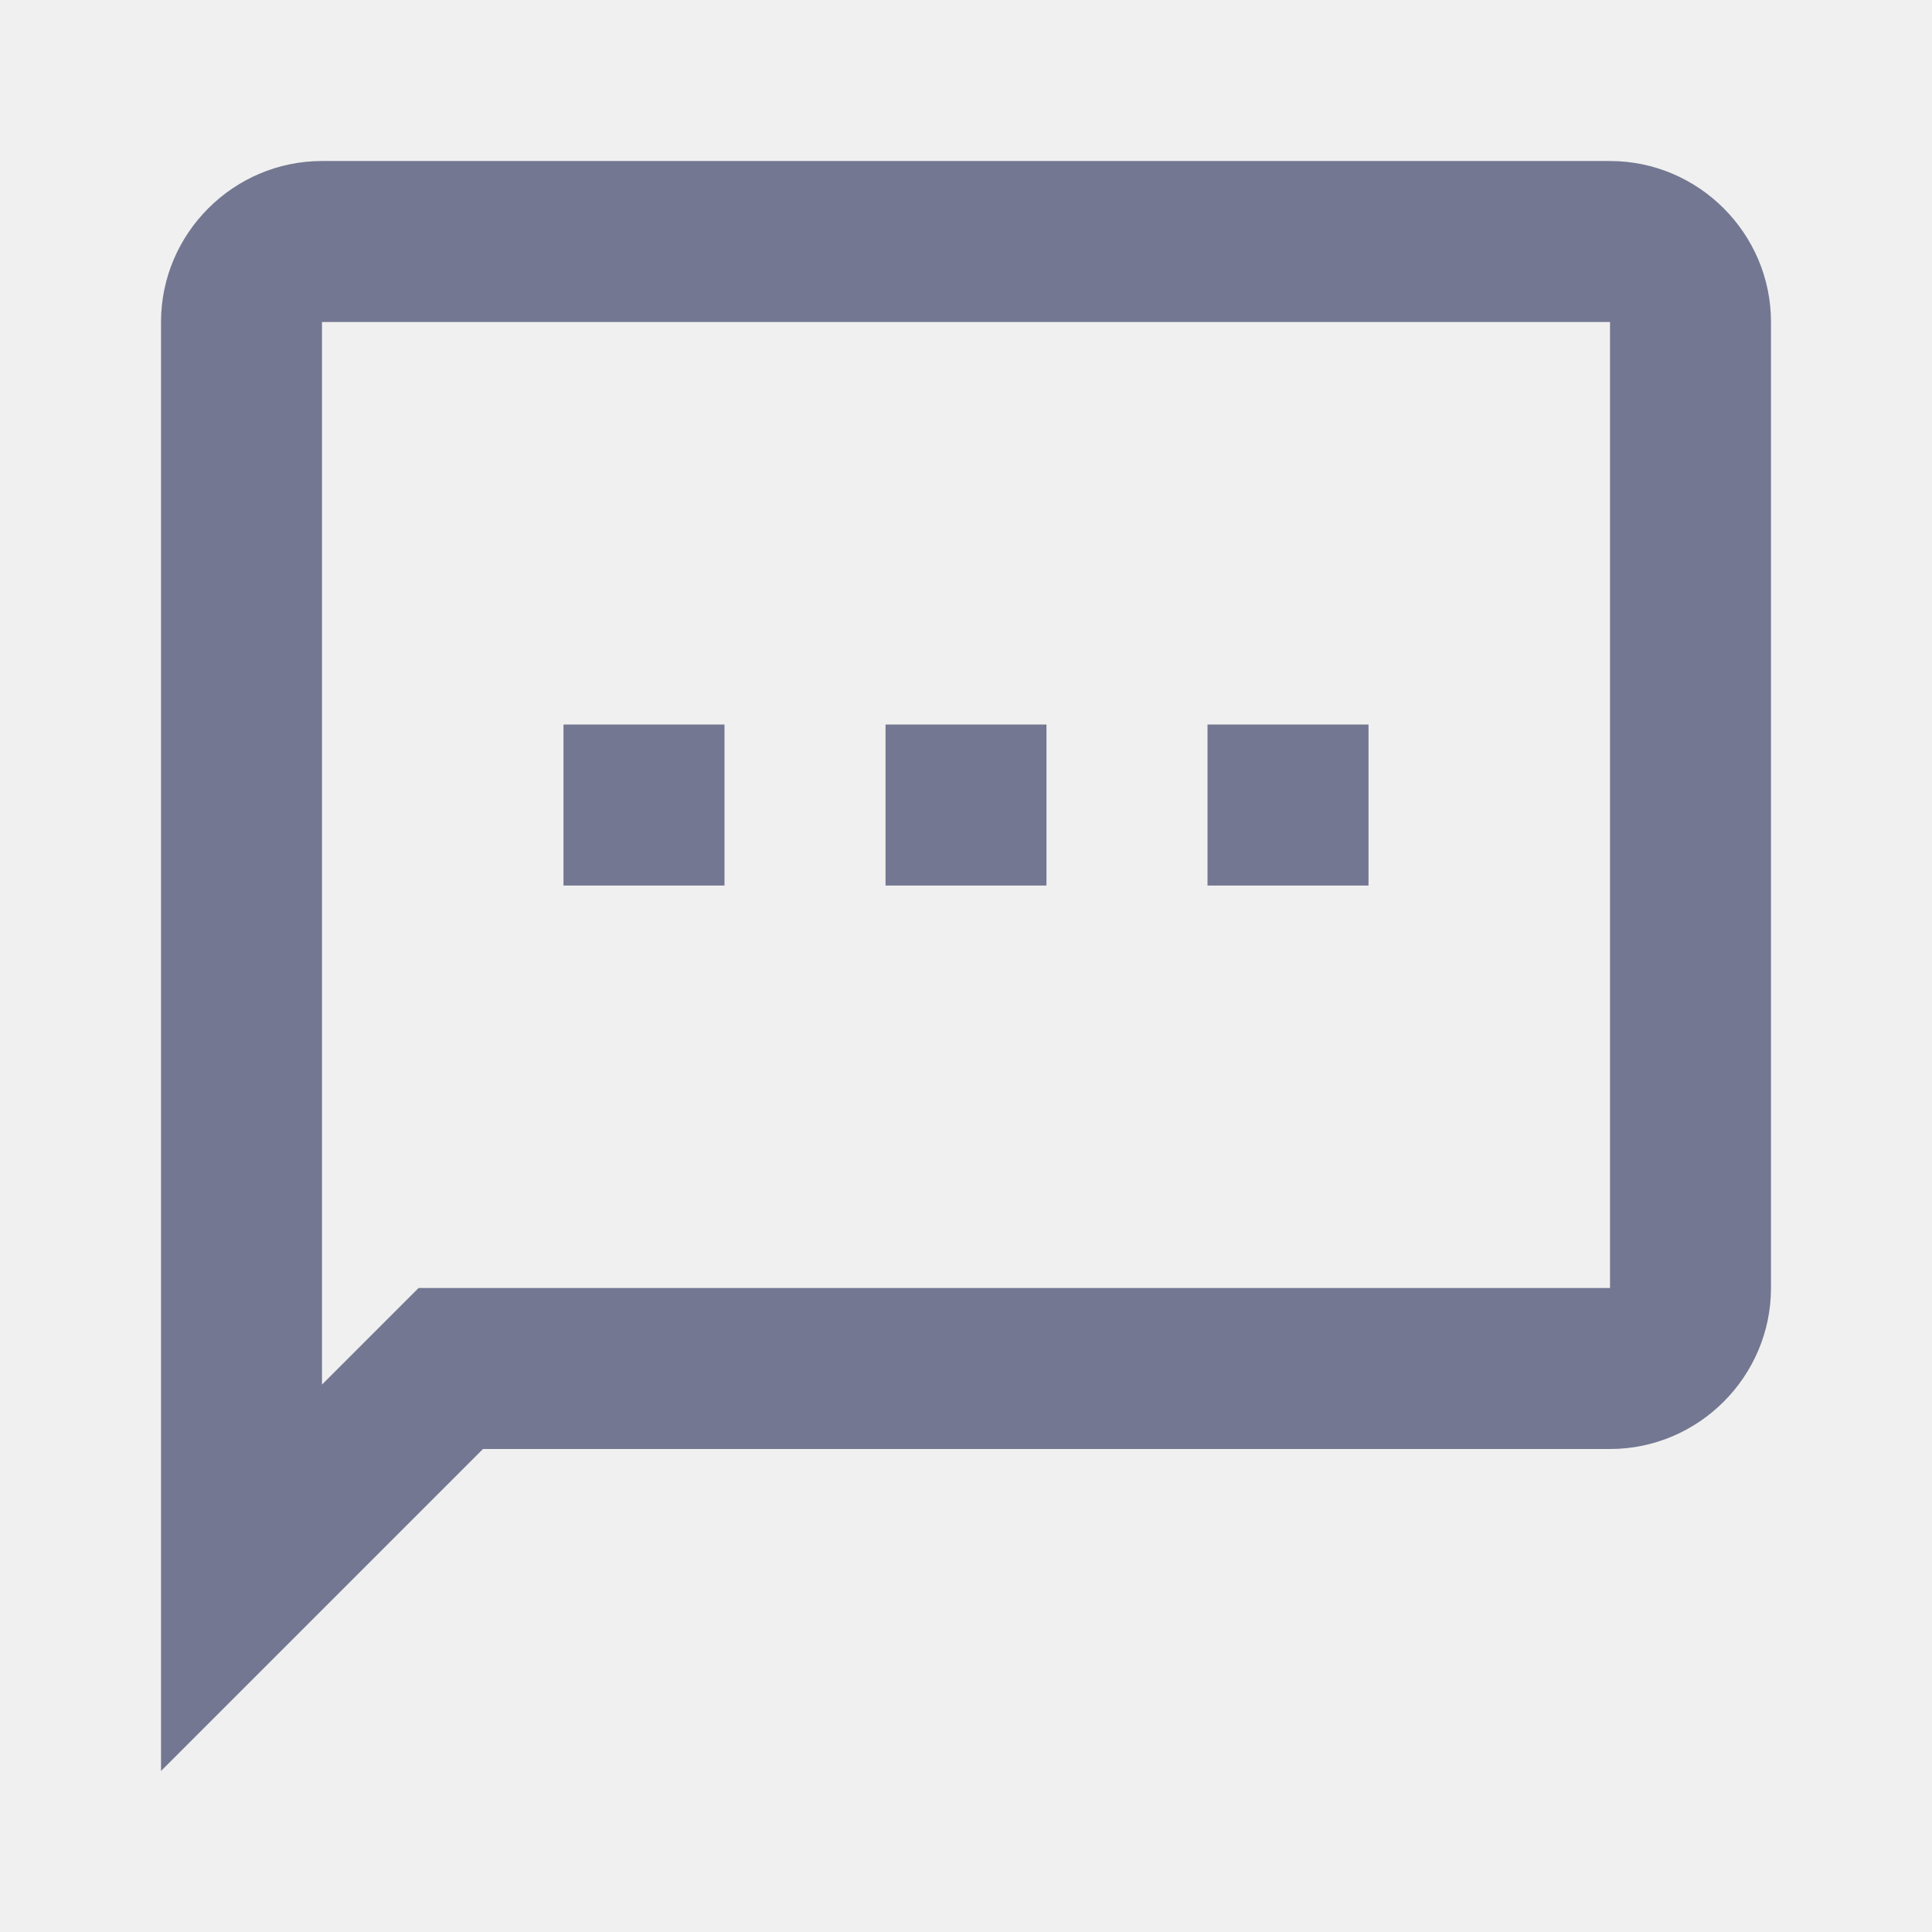
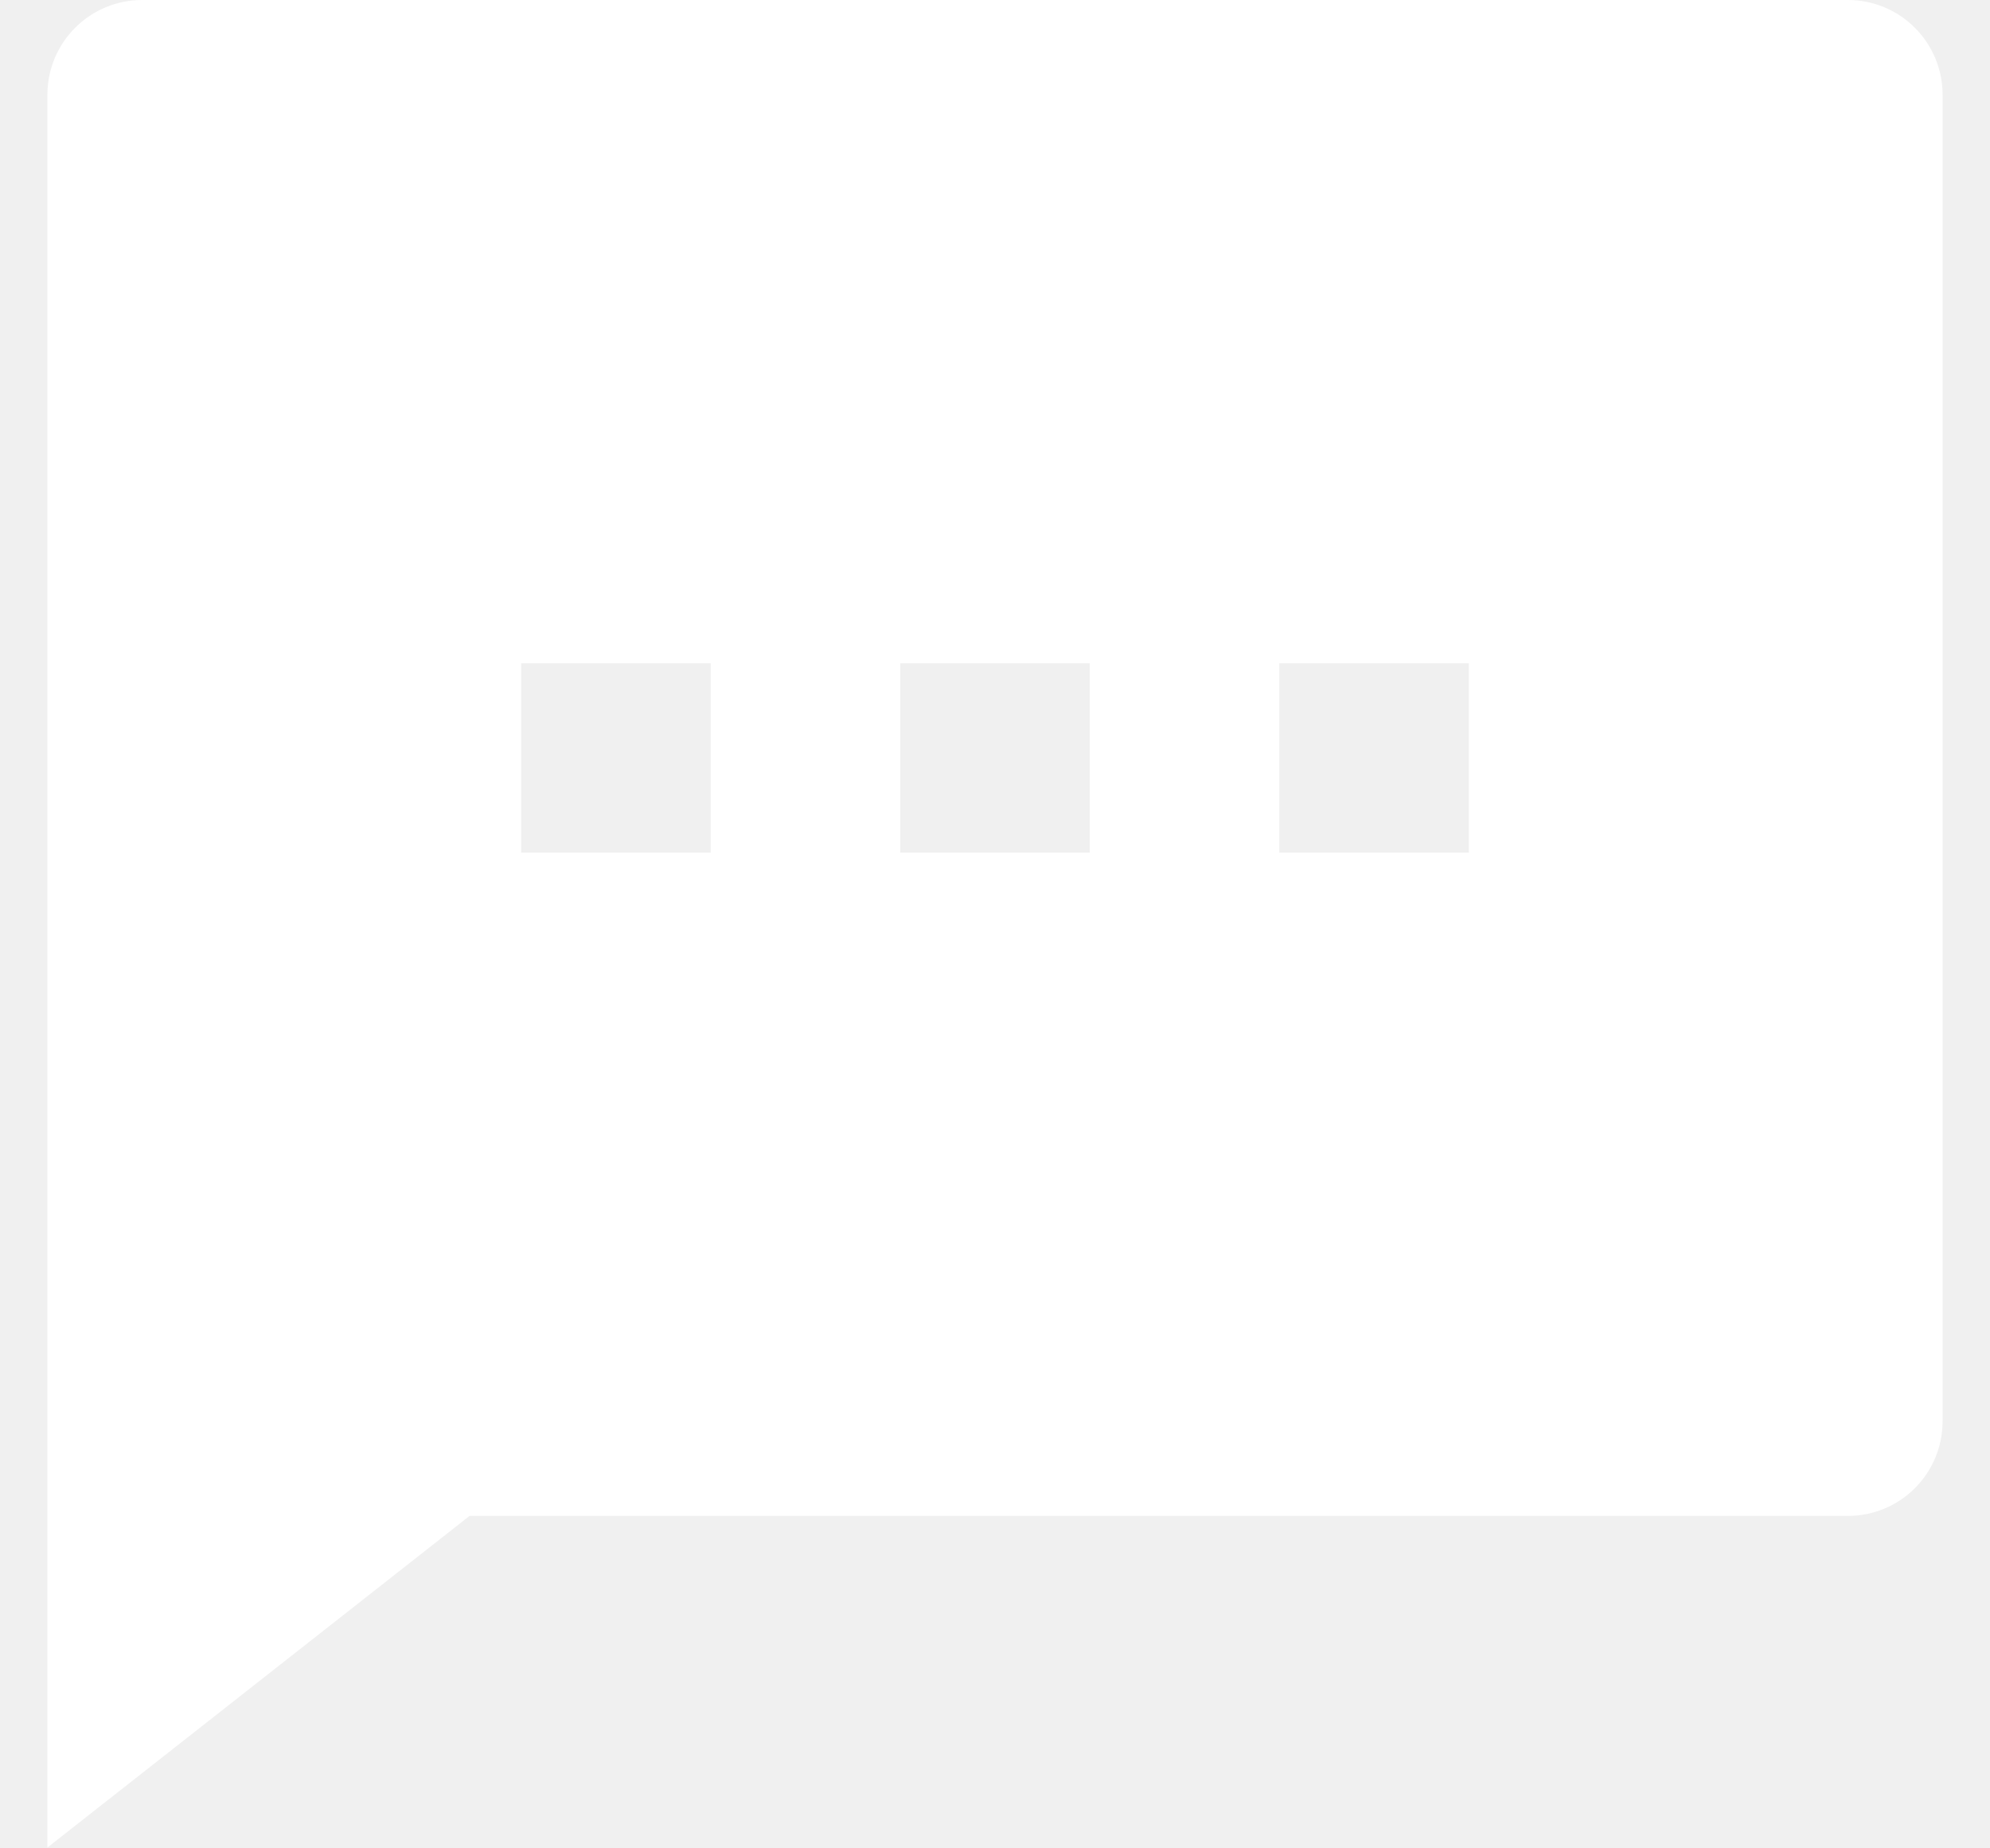
- <svg xmlns="http://www.w3.org/2000/svg" width="32" height="32" viewBox="0 0 32 32" fill="none">
-   <path d="M26.667 2.667H5.333C3.867 2.667 2.667 3.867 2.667 5.333V29.333L8 24H26.667C28.133 24 29.333 22.8 29.333 21.333V5.333C29.333 3.867 28.133 2.667 26.667 2.667ZM26.667 21.333H6.933L5.333 22.933V5.333H26.667V21.333ZM22.667 14.667H20V12H22.667V14.667ZM17.333 14.667H14.667V12H17.333V14.667ZM12 14.667H9.333V12H12" fill="#737791" />
+ <svg xmlns="http://www.w3.org/2000/svg" width="28" height="26" viewBox="0 0 28 26" fill="none">
+   <path d="M6.607 21.333L0.667 26V1.333C0.667 0.98 0.807 0.641 1.057 0.391C1.307 0.14 1.646 0 2 0H26C26.354 0 26.693 0.14 26.943 0.391C27.193 0.641 27.333 0.98 27.333 1.333V20C27.333 20.354 27.193 20.693 26.943 20.943C26.693 21.193 26.354 21.333 26 21.333H6.607ZM7.333 9.333V12H10V9.333H7.333ZM12.667 9.333V12H15.333V9.333H12.667ZM18 9.333V12H20.667V9.333H18Z" fill="white" />
</svg>
